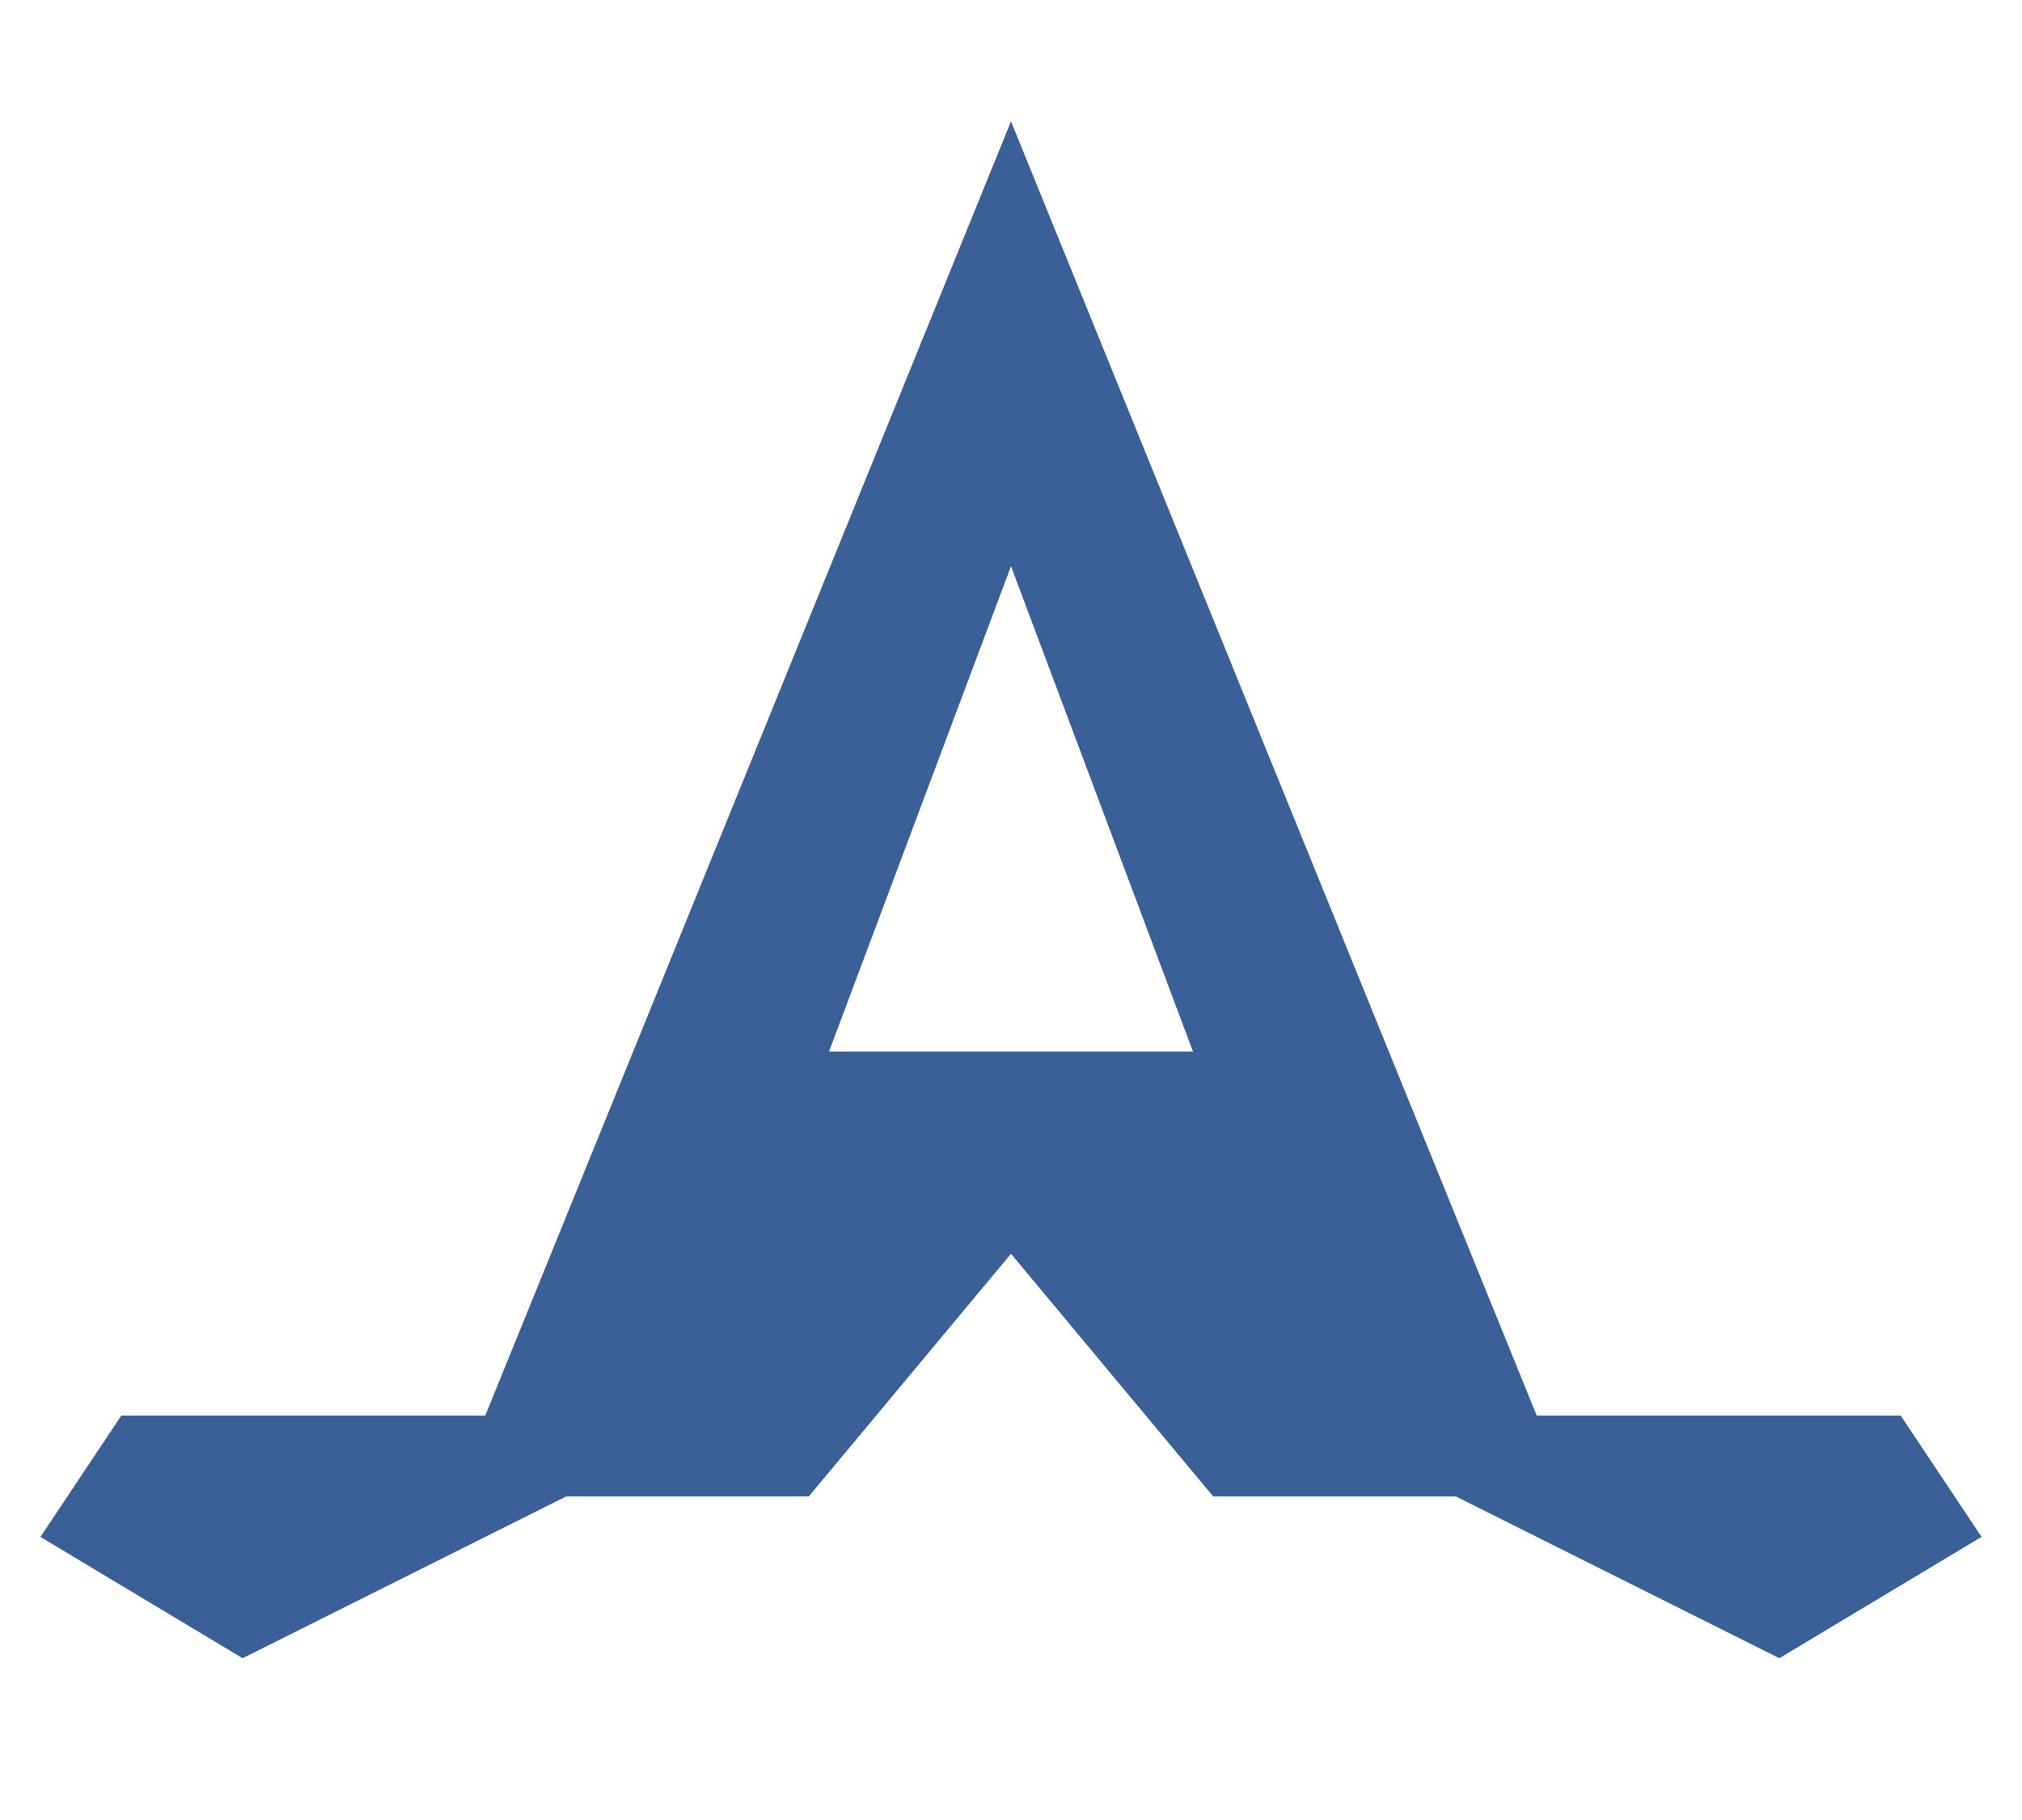
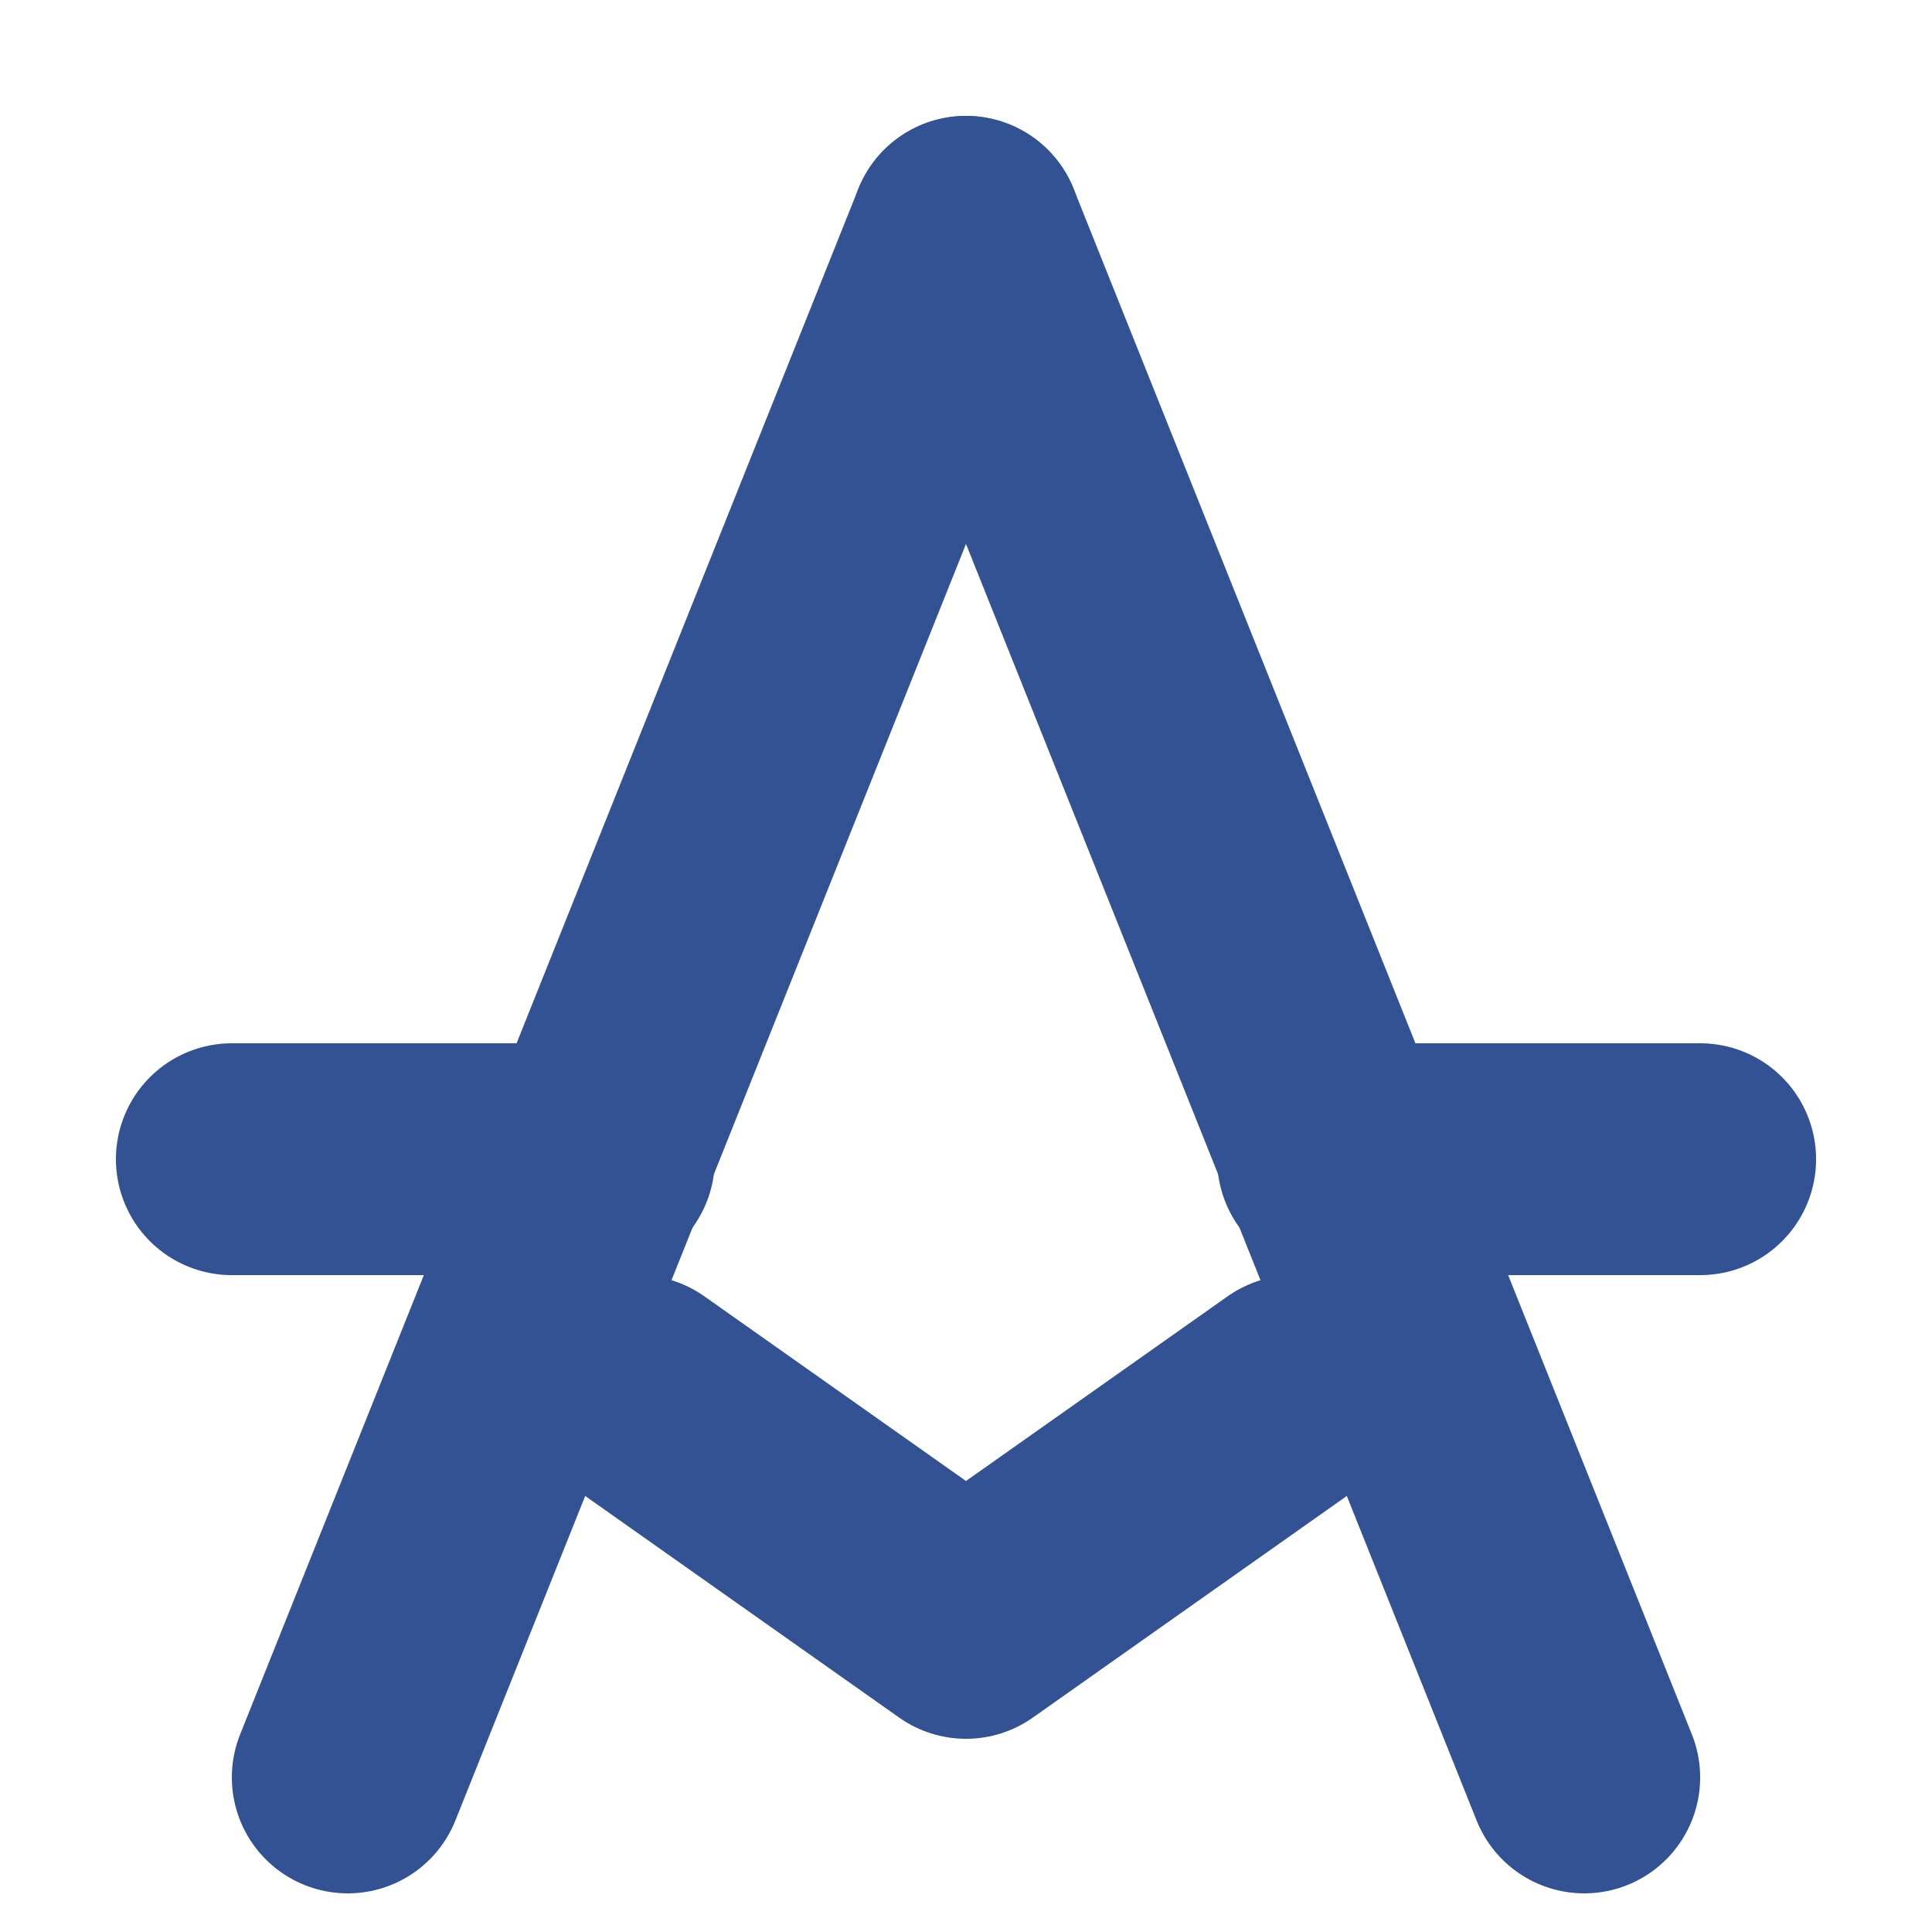
- <svg xmlns="http://www.w3.org/2000/svg" viewBox="0 0 100 90">
-   <path d="     M50 6     L24 70 L6 70 L2 76 L12 82 L28 74     L40 74 L50 62 L60 74 L72 74     L88 82 L98 76 L94 70 L76 70     L50 6Z     M41 52 L50 28 L59 52Z   " fill="#3B6098" fill-rule="evenodd" />
+ <svg xmlns="http://www.w3.org/2000/svg" viewBox="0 0 100 100" fill="none" stroke="#325293" stroke-width="12" stroke-linecap="round" stroke-linejoin="round">
+   <line x1="50" y1="12" x2="18" y2="92" />
+   <line x1="50" y1="12" x2="82" y2="92" />
+   <line x1="31" y1="60" x2="12" y2="60" />
+   <line x1="69" y1="60" x2="88" y2="60" />
+   <path d="M 33 72 L 50 84 L 67 72" />
</svg>
